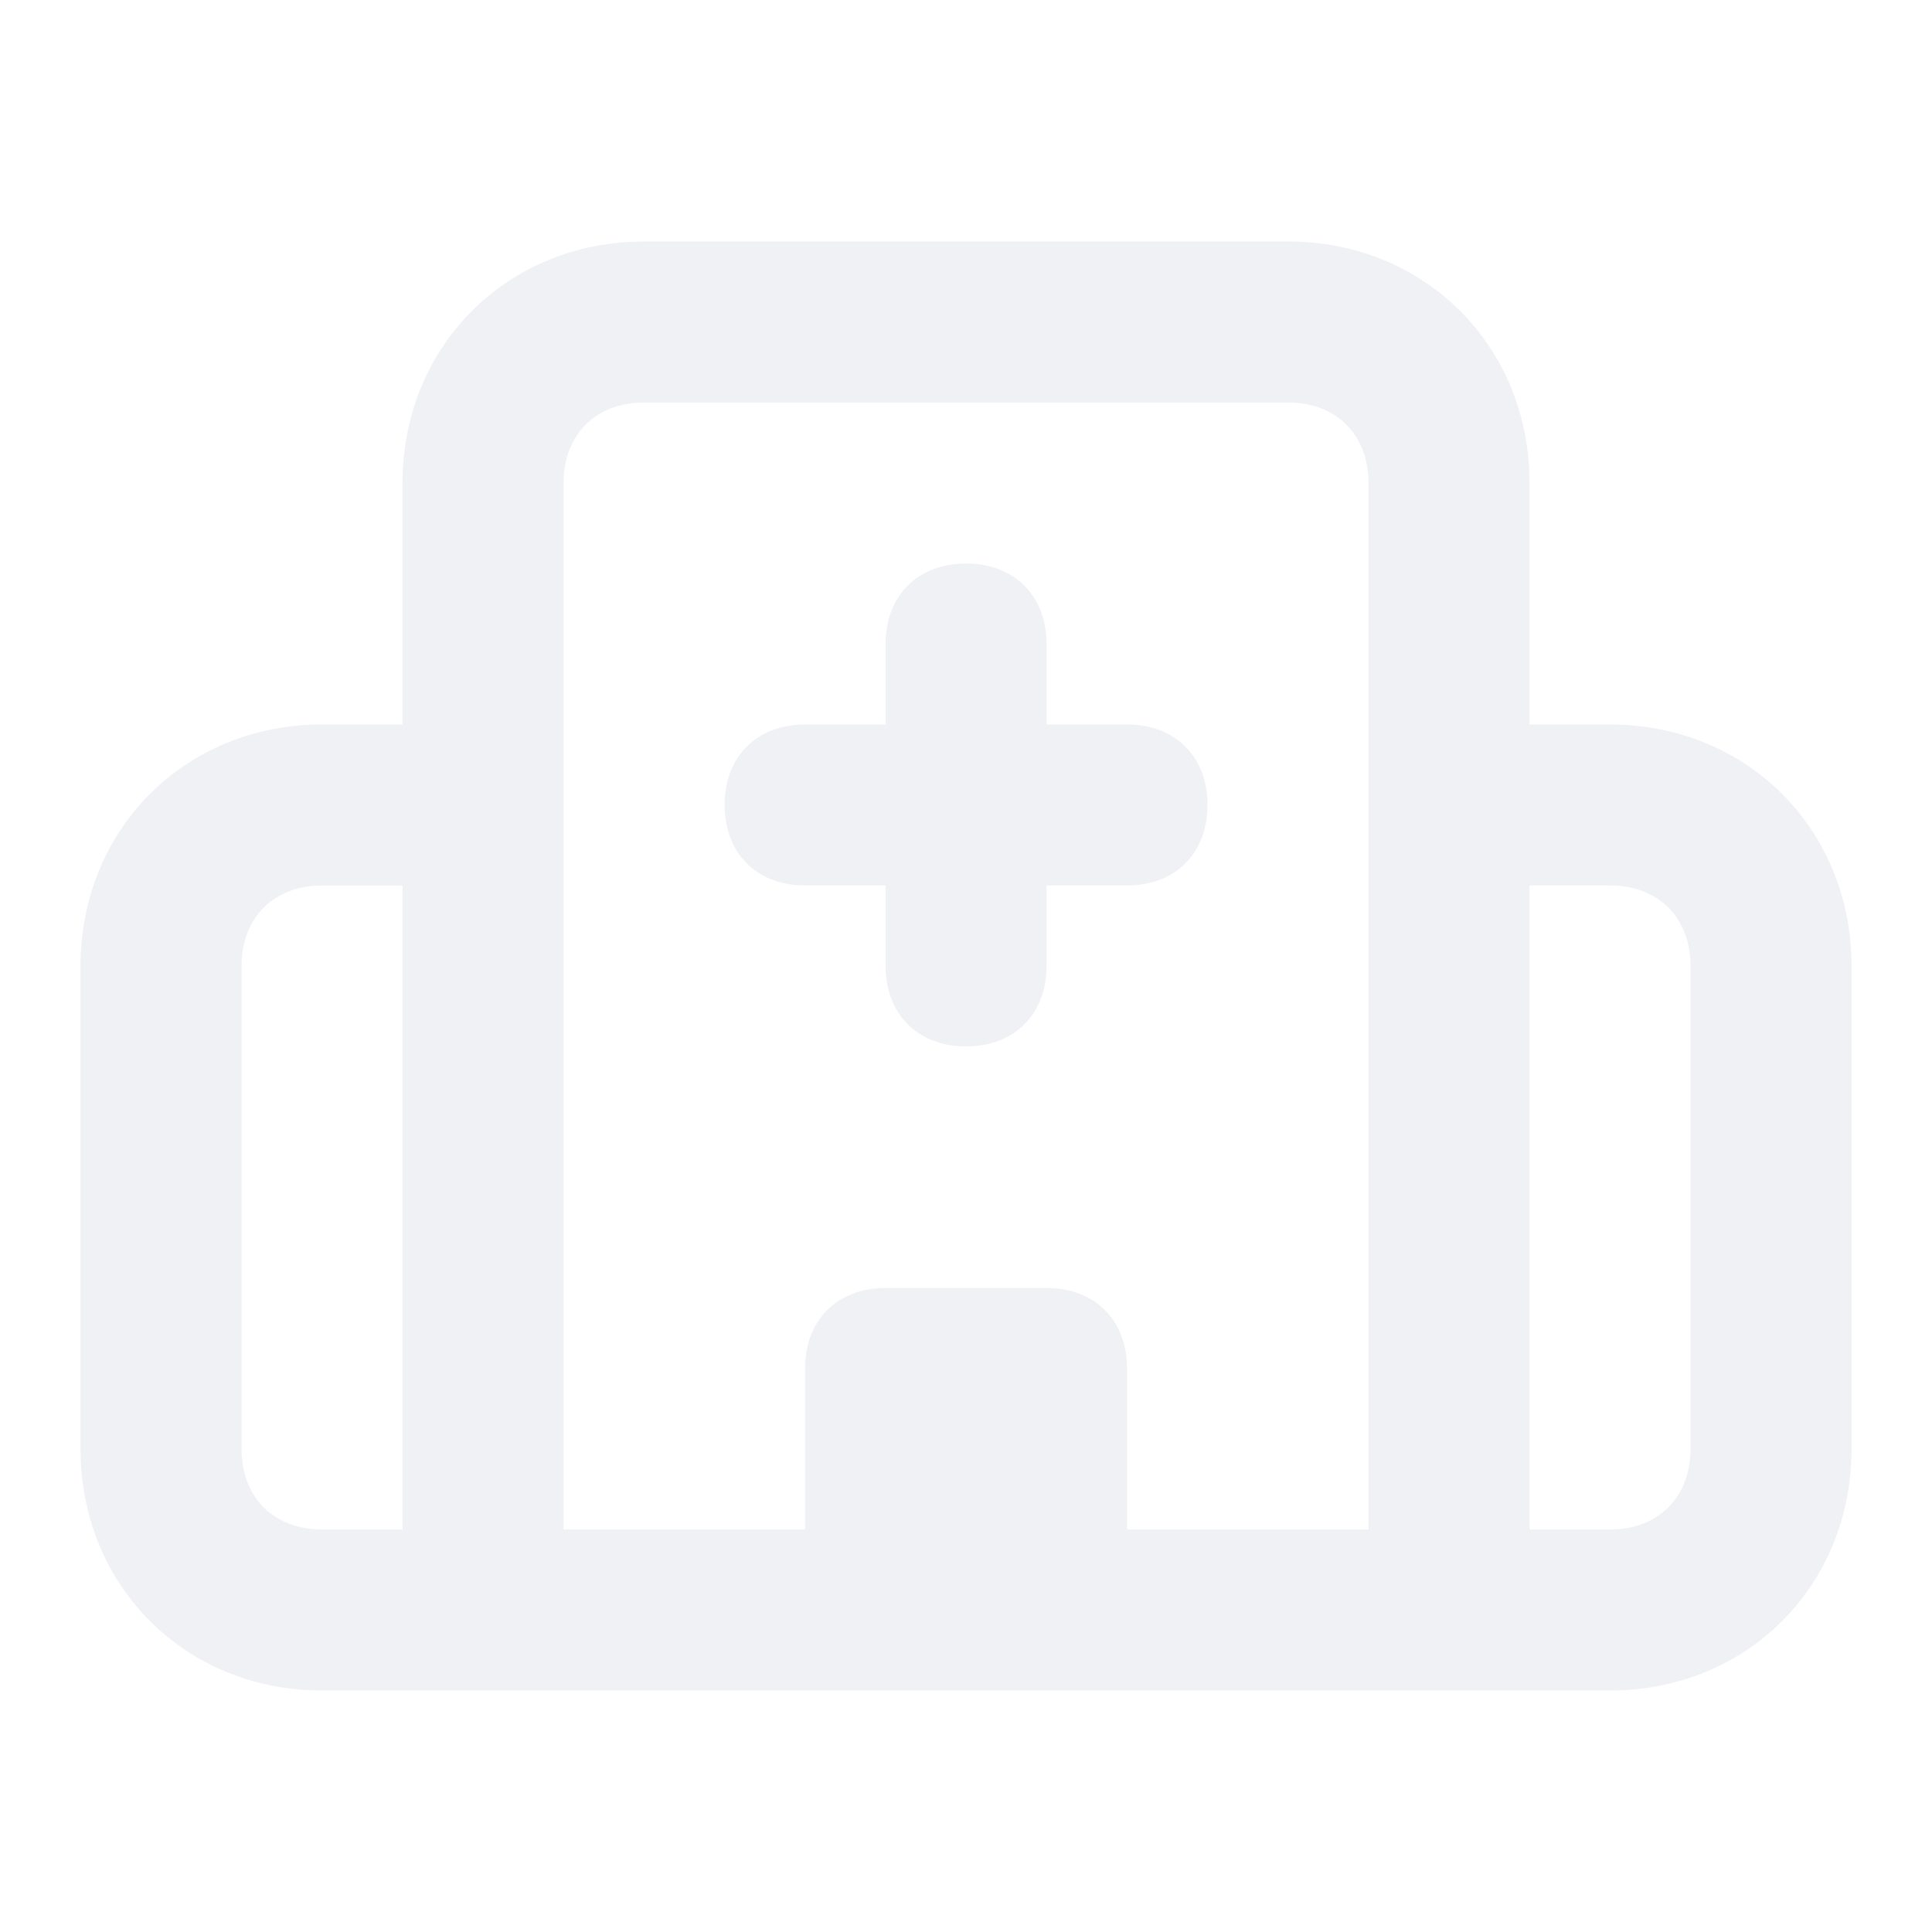
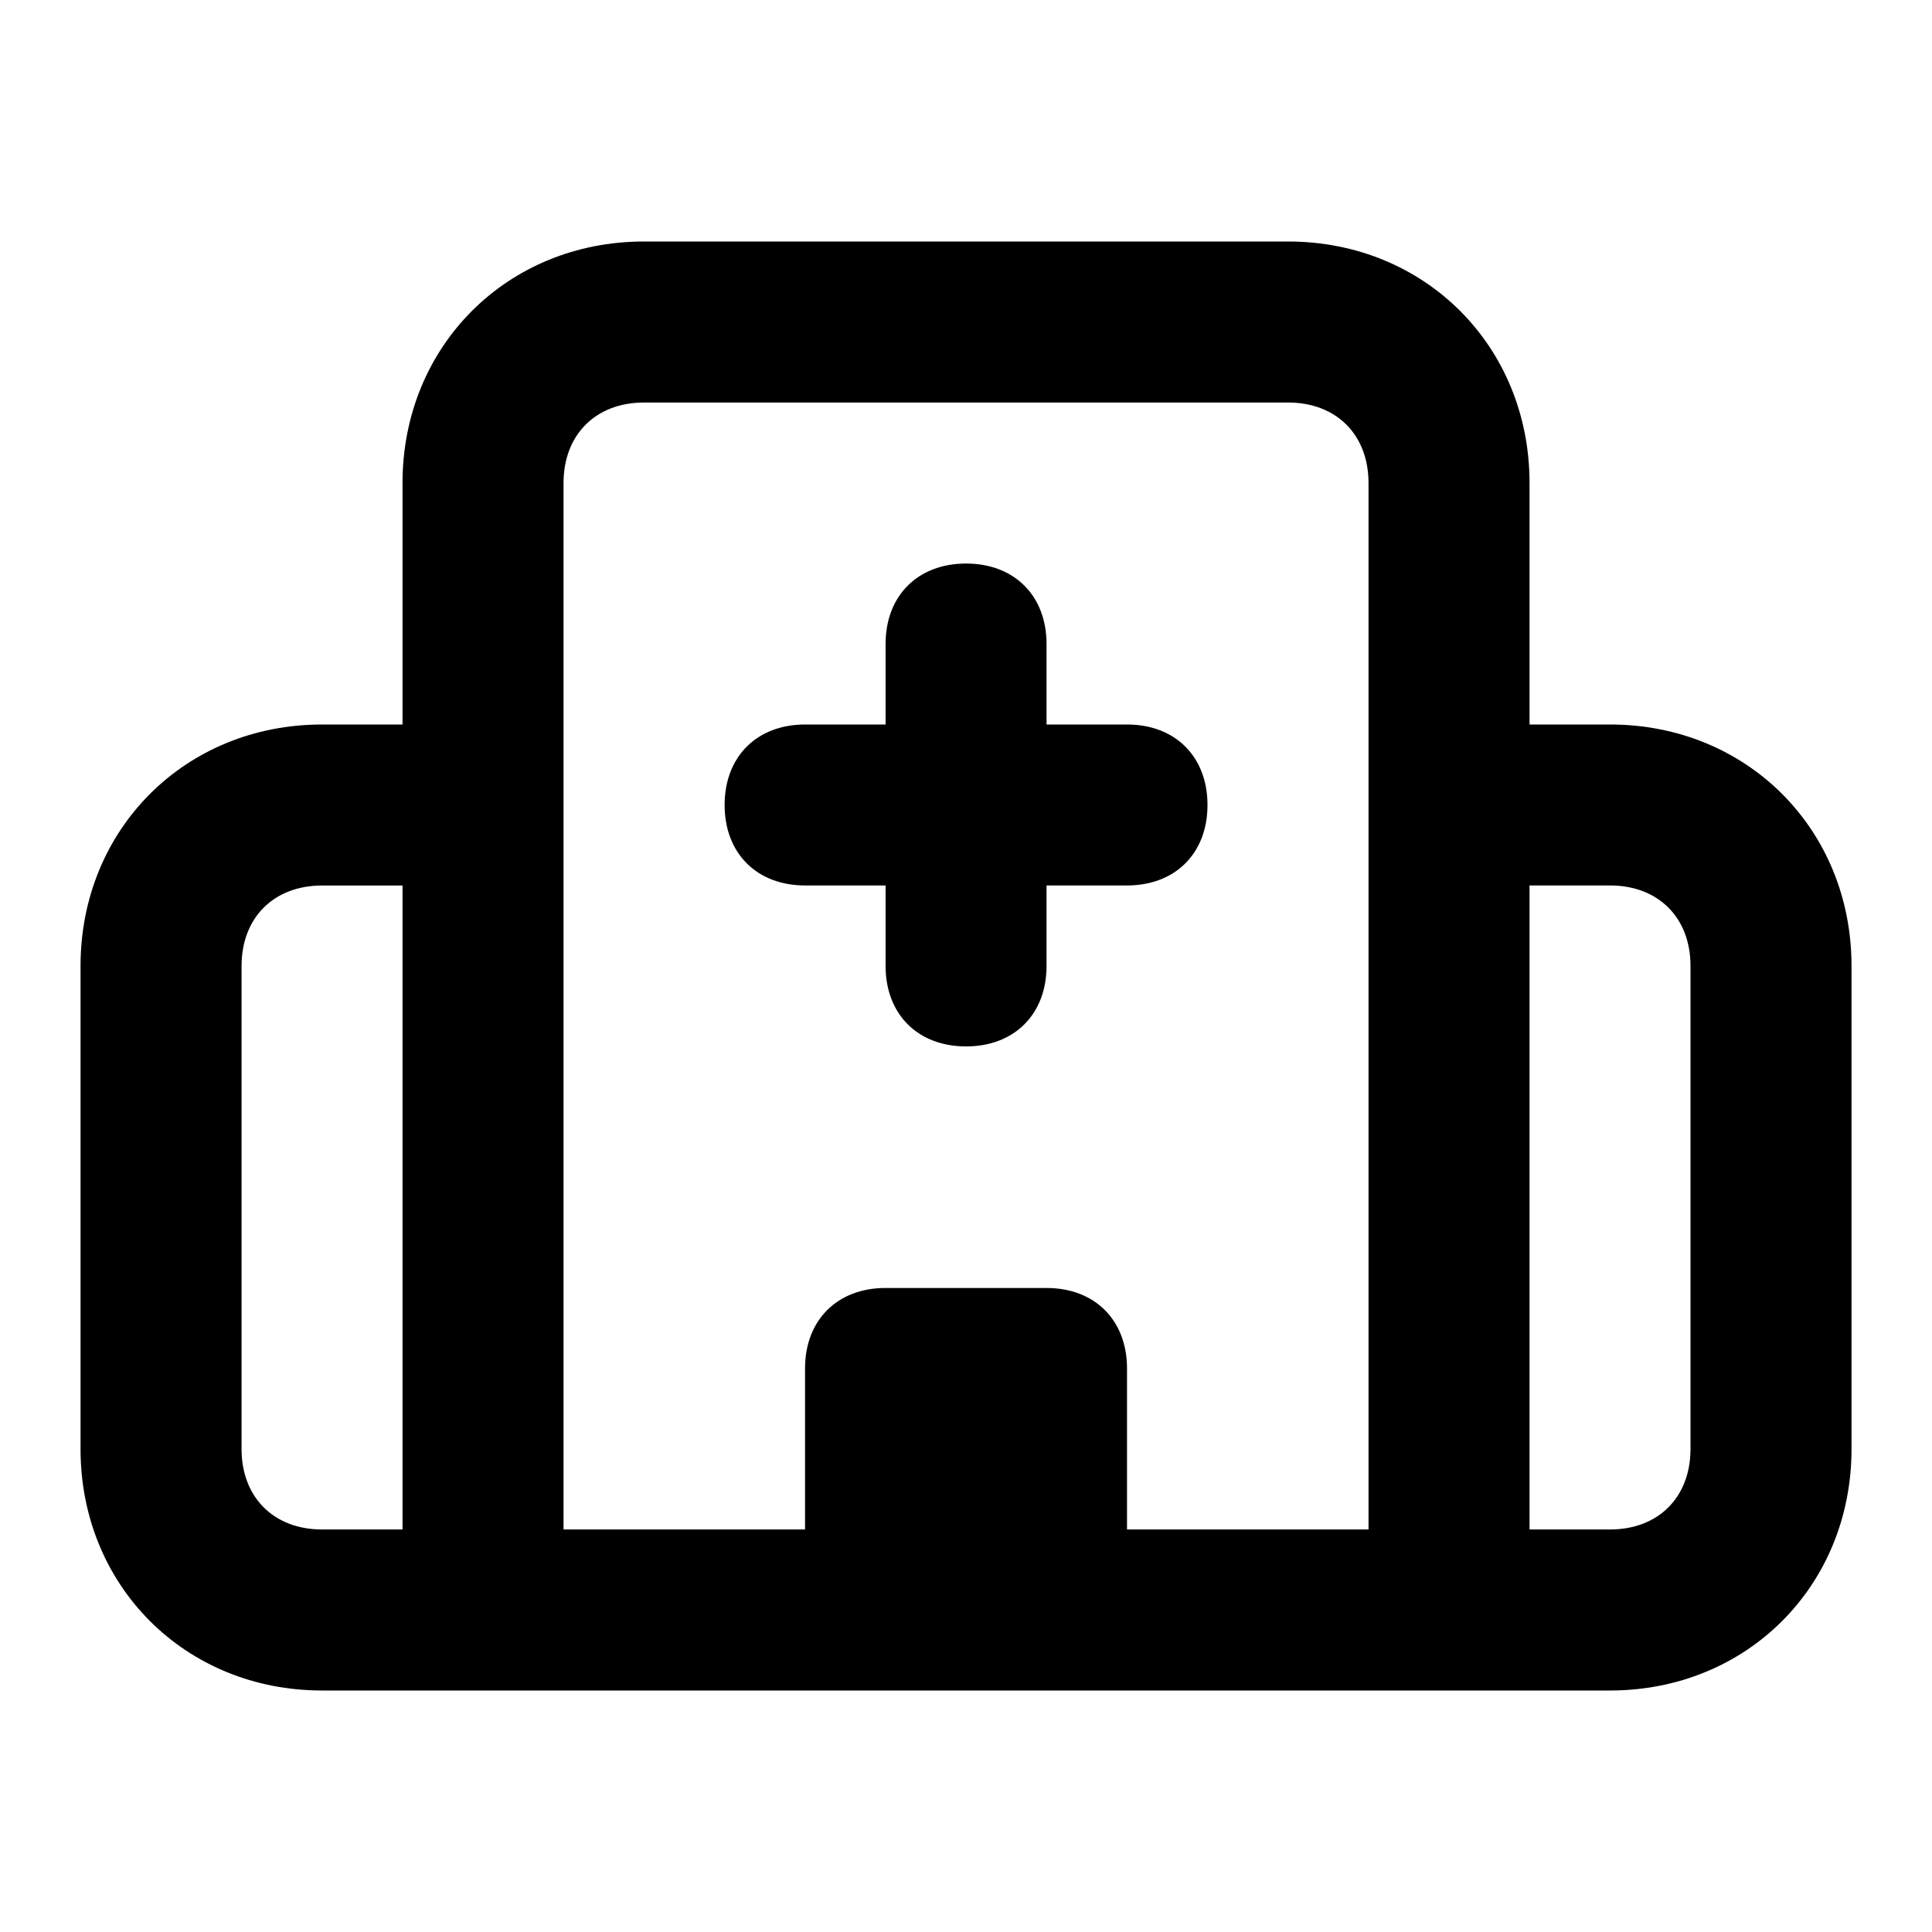
<svg xmlns="http://www.w3.org/2000/svg" version="1.1" width="32" height="32" viewBox="0 0 32 32">
-   <path fill="#f0f1f5" d="M26.667 12h-1.333v-4c0-2.267-1.733-4-4-4h-10.667c-2.267 0-4 1.733-4 4v4h-1.333c-2.267 0-4 1.733-4 4v8c0 2.267 1.733 4 4 4h21.333c2.267 0 4-1.733 4-4v-8c0-2.267-1.733-4-4-4zM6.667 25.333h-1.333c-0.8 0-1.333-0.533-1.333-1.333v-8c0-0.8 0.533-1.333 1.333-1.333h1.333v10.667zM22.667 25.333h-4v-2.667c0-0.8-0.533-1.333-1.333-1.333h-2.667c-0.8 0-1.333 0.533-1.333 1.333v2.667h-4v-17.333c0-0.8 0.533-1.333 1.333-1.333h10.667c0.8 0 1.333 0.533 1.333 1.333v17.333zM28 24c0 0.8-0.533 1.333-1.333 1.333h-1.333v-10.667h1.333c0.8 0 1.333 0.533 1.333 1.333v8z" />
-   <path fill="#f0f1f5" d="M18.667 12h-1.333v-1.333c0-0.8-0.533-1.333-1.333-1.333s-1.333 0.533-1.333 1.333v1.333h-1.333c-0.8 0-1.333 0.533-1.333 1.333s0.533 1.333 1.333 1.333h1.333v1.333c0 0.8 0.533 1.333 1.333 1.333s1.333-0.533 1.333-1.333v-1.333h1.333c0.8 0 1.333-0.533 1.333-1.333s-0.533-1.333-1.333-1.333z" />
+   <path d="M26.667 12h-1.333v-4c0-2.267-1.733-4-4-4h-10.667c-2.267 0-4 1.733-4 4v4h-1.333c-2.267 0-4 1.733-4 4v8c0 2.267 1.733 4 4 4h21.333c2.267 0 4-1.733 4-4v-8c0-2.267-1.733-4-4-4zM6.667 25.333h-1.333c-0.8 0-1.333-0.533-1.333-1.333v-8c0-0.8 0.533-1.333 1.333-1.333h1.333v10.667zM22.667 25.333h-4v-2.667c0-0.8-0.533-1.333-1.333-1.333h-2.667c-0.8 0-1.333 0.533-1.333 1.333v2.667h-4v-17.333c0-0.8 0.533-1.333 1.333-1.333h10.667c0.8 0 1.333 0.533 1.333 1.333v17.333zM28 24c0 0.8-0.533 1.333-1.333 1.333h-1.333v-10.667h1.333c0.8 0 1.333 0.533 1.333 1.333v8z" />
+   <path d="M18.667 12h-1.333v-1.333c0-0.8-0.533-1.333-1.333-1.333s-1.333 0.533-1.333 1.333v1.333h-1.333c-0.8 0-1.333 0.533-1.333 1.333s0.533 1.333 1.333 1.333h1.333v1.333c0 0.8 0.533 1.333 1.333 1.333s1.333-0.533 1.333-1.333v-1.333h1.333c0.8 0 1.333-0.533 1.333-1.333s-0.533-1.333-1.333-1.333z" />
</svg>
